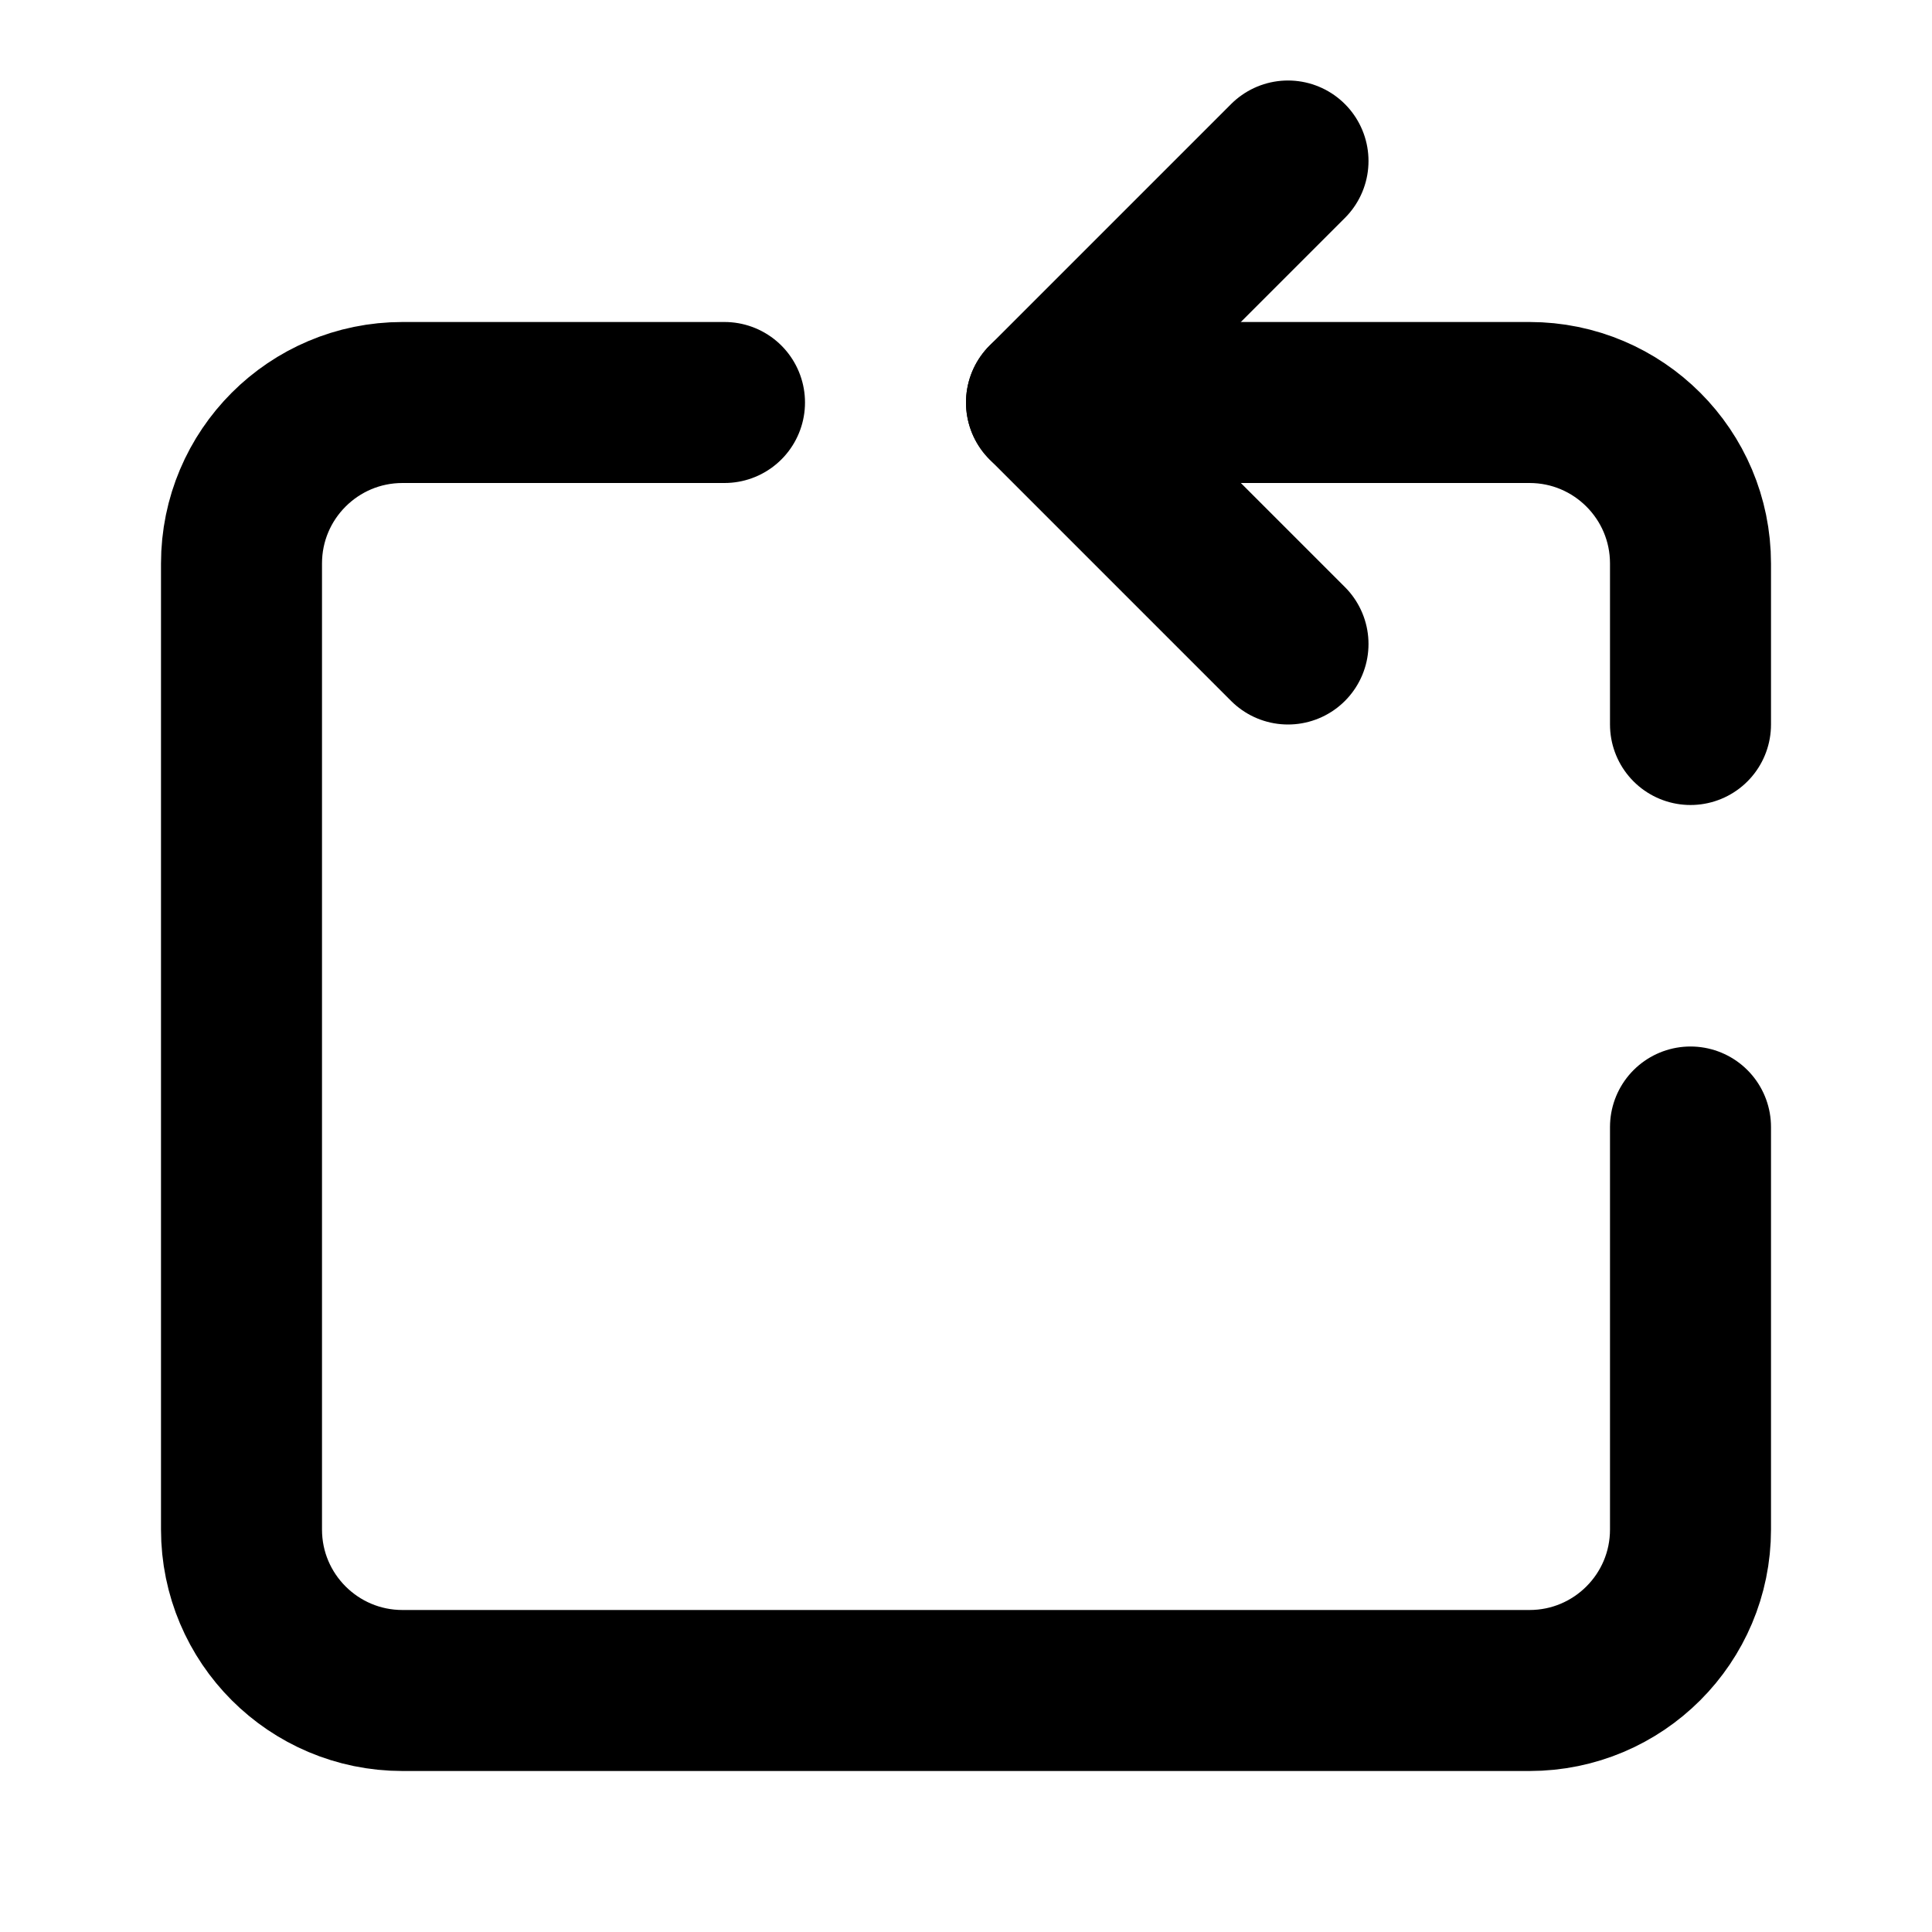
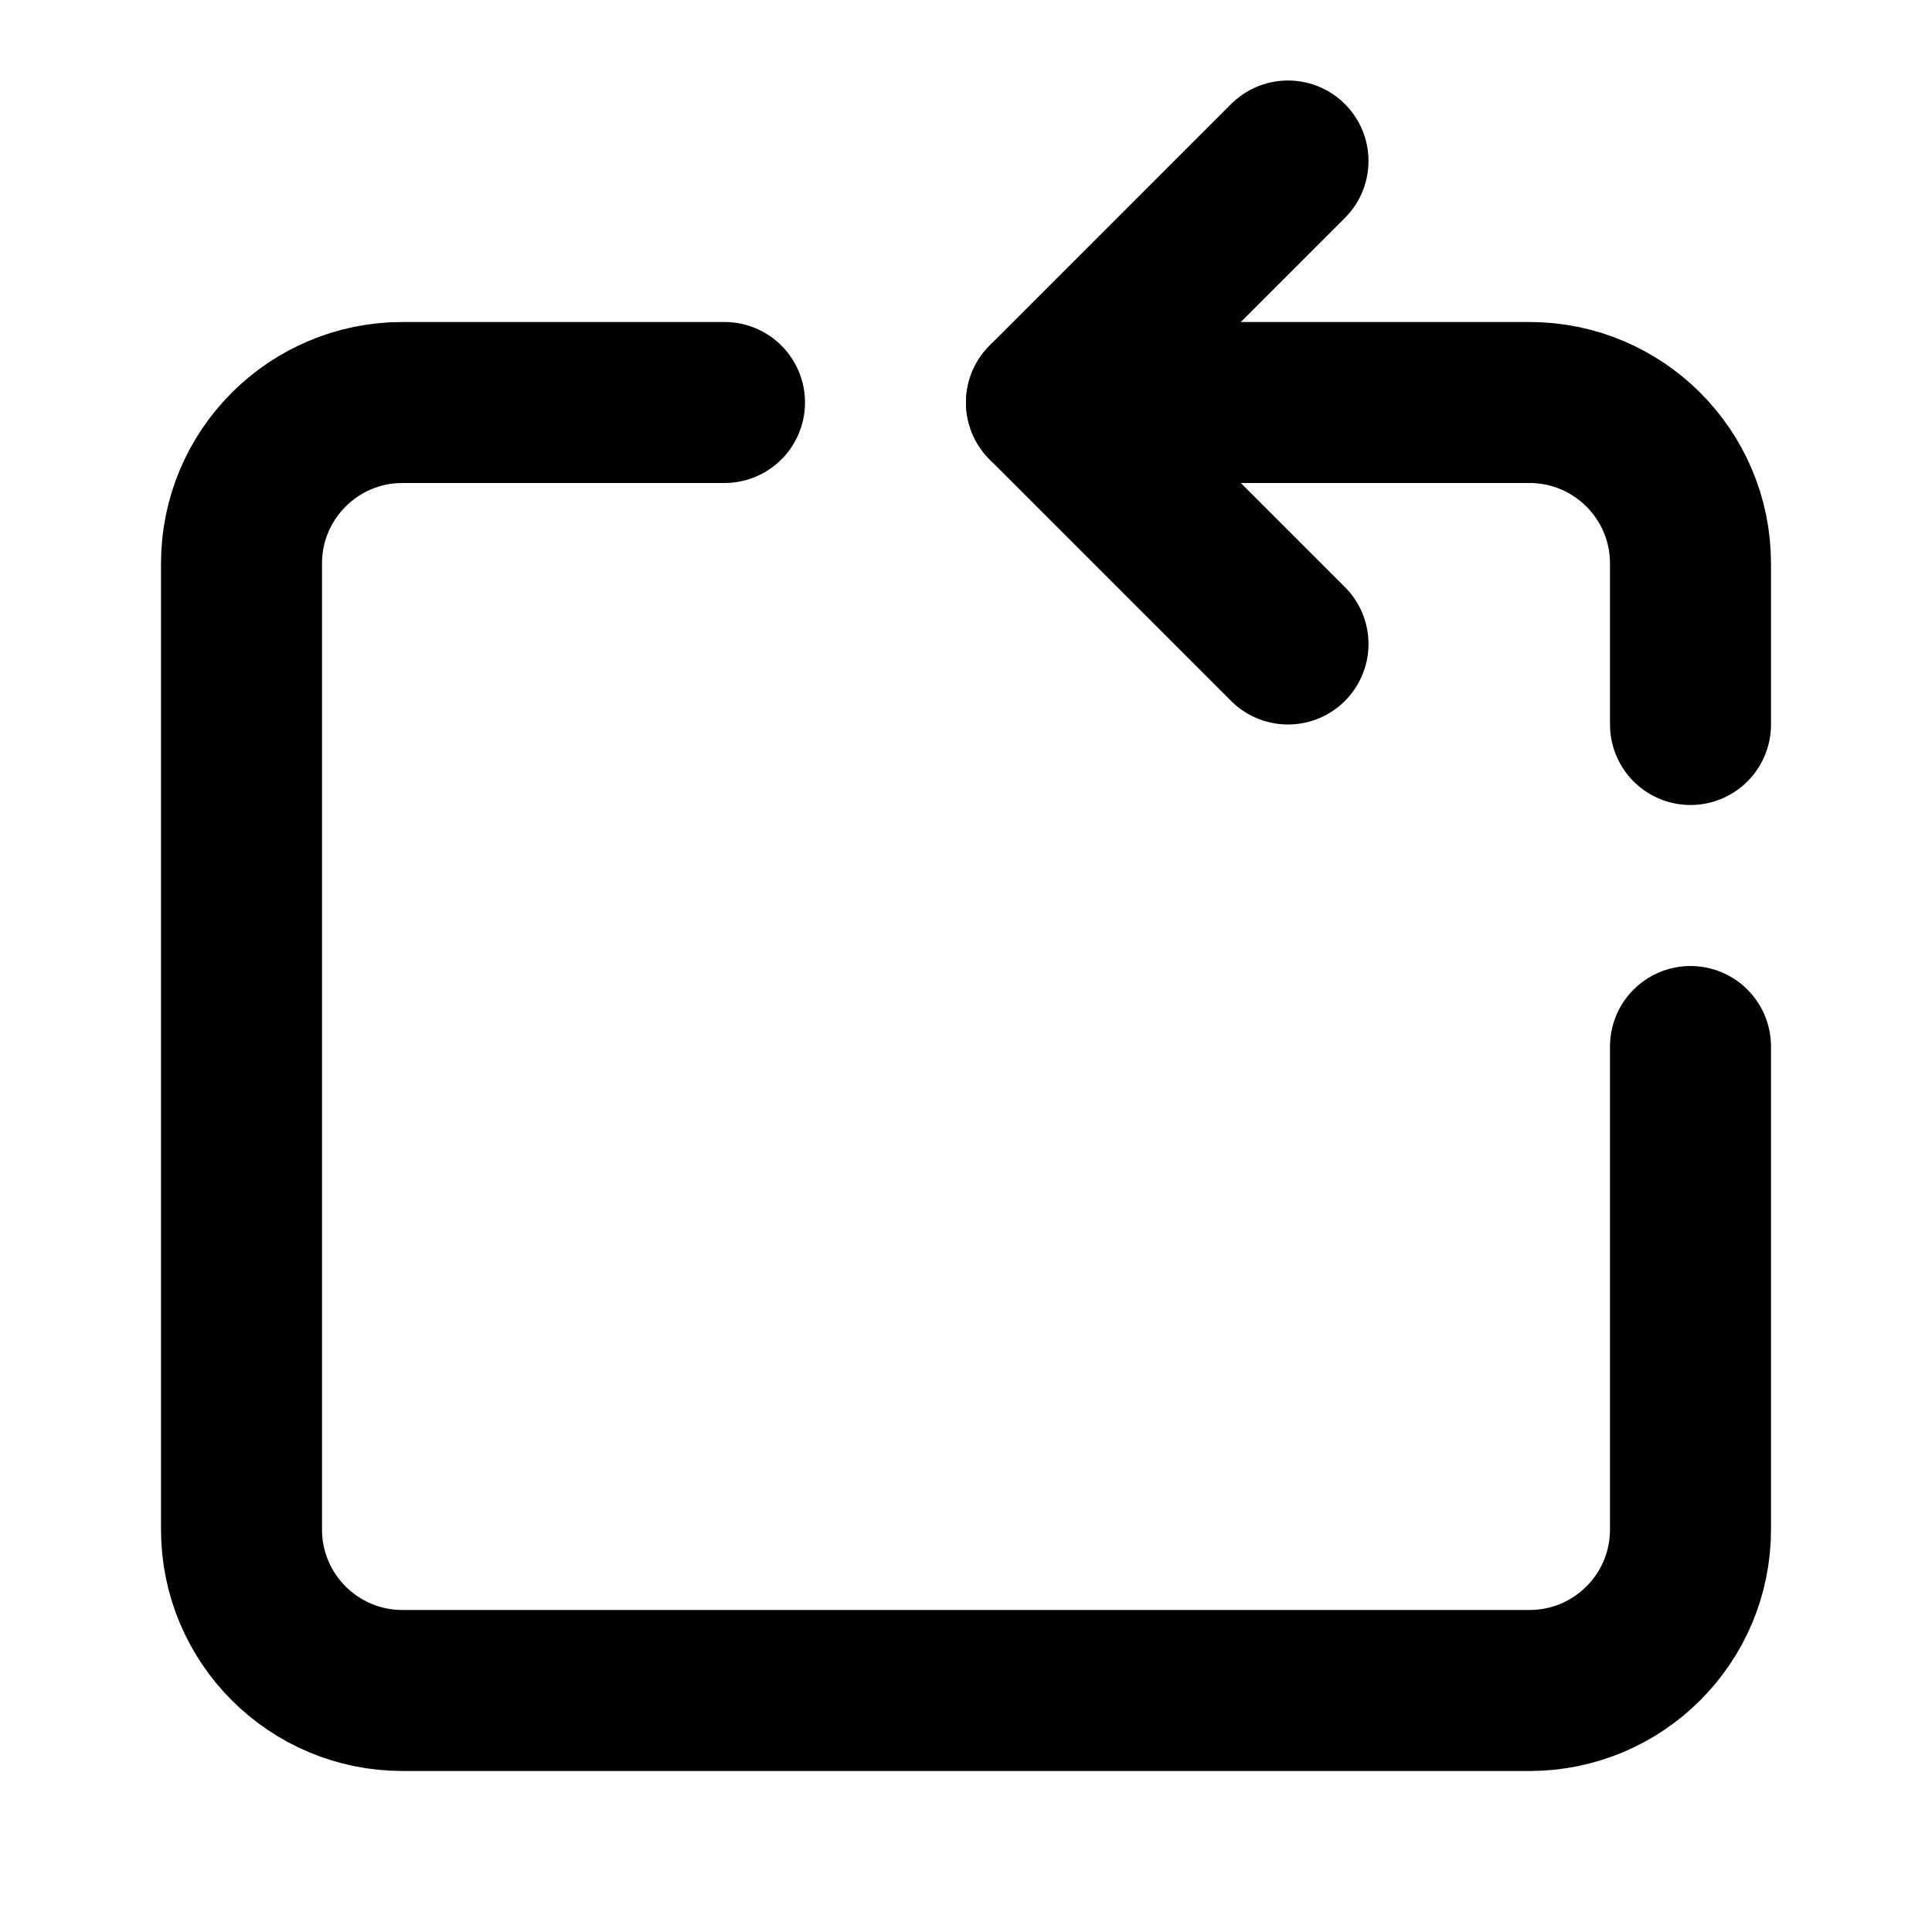
<svg xmlns="http://www.w3.org/2000/svg" width="24" height="24" viewBox="0 0 24 24" fill="none" stroke="currentColor" stroke-width="2" stroke-linecap="round" stroke-linejoin="round">
  <path d="m16 2-3 3 3 3" />
-   <path d="M21 14v5a2 2 0 0 1-2 2H5a2 2 0 0 1-2-2V7a2 2 0 0 1 2-2h4" />
+   <path d="M21 13v6a2 2 0 0 1-2 2H5a2 2 0 0 1-2-2V7a2 2 0 0 1 2-2h4" />
  <path d="M21 9V7a2 2 0 0 0-2-2h-6" />
</svg>
